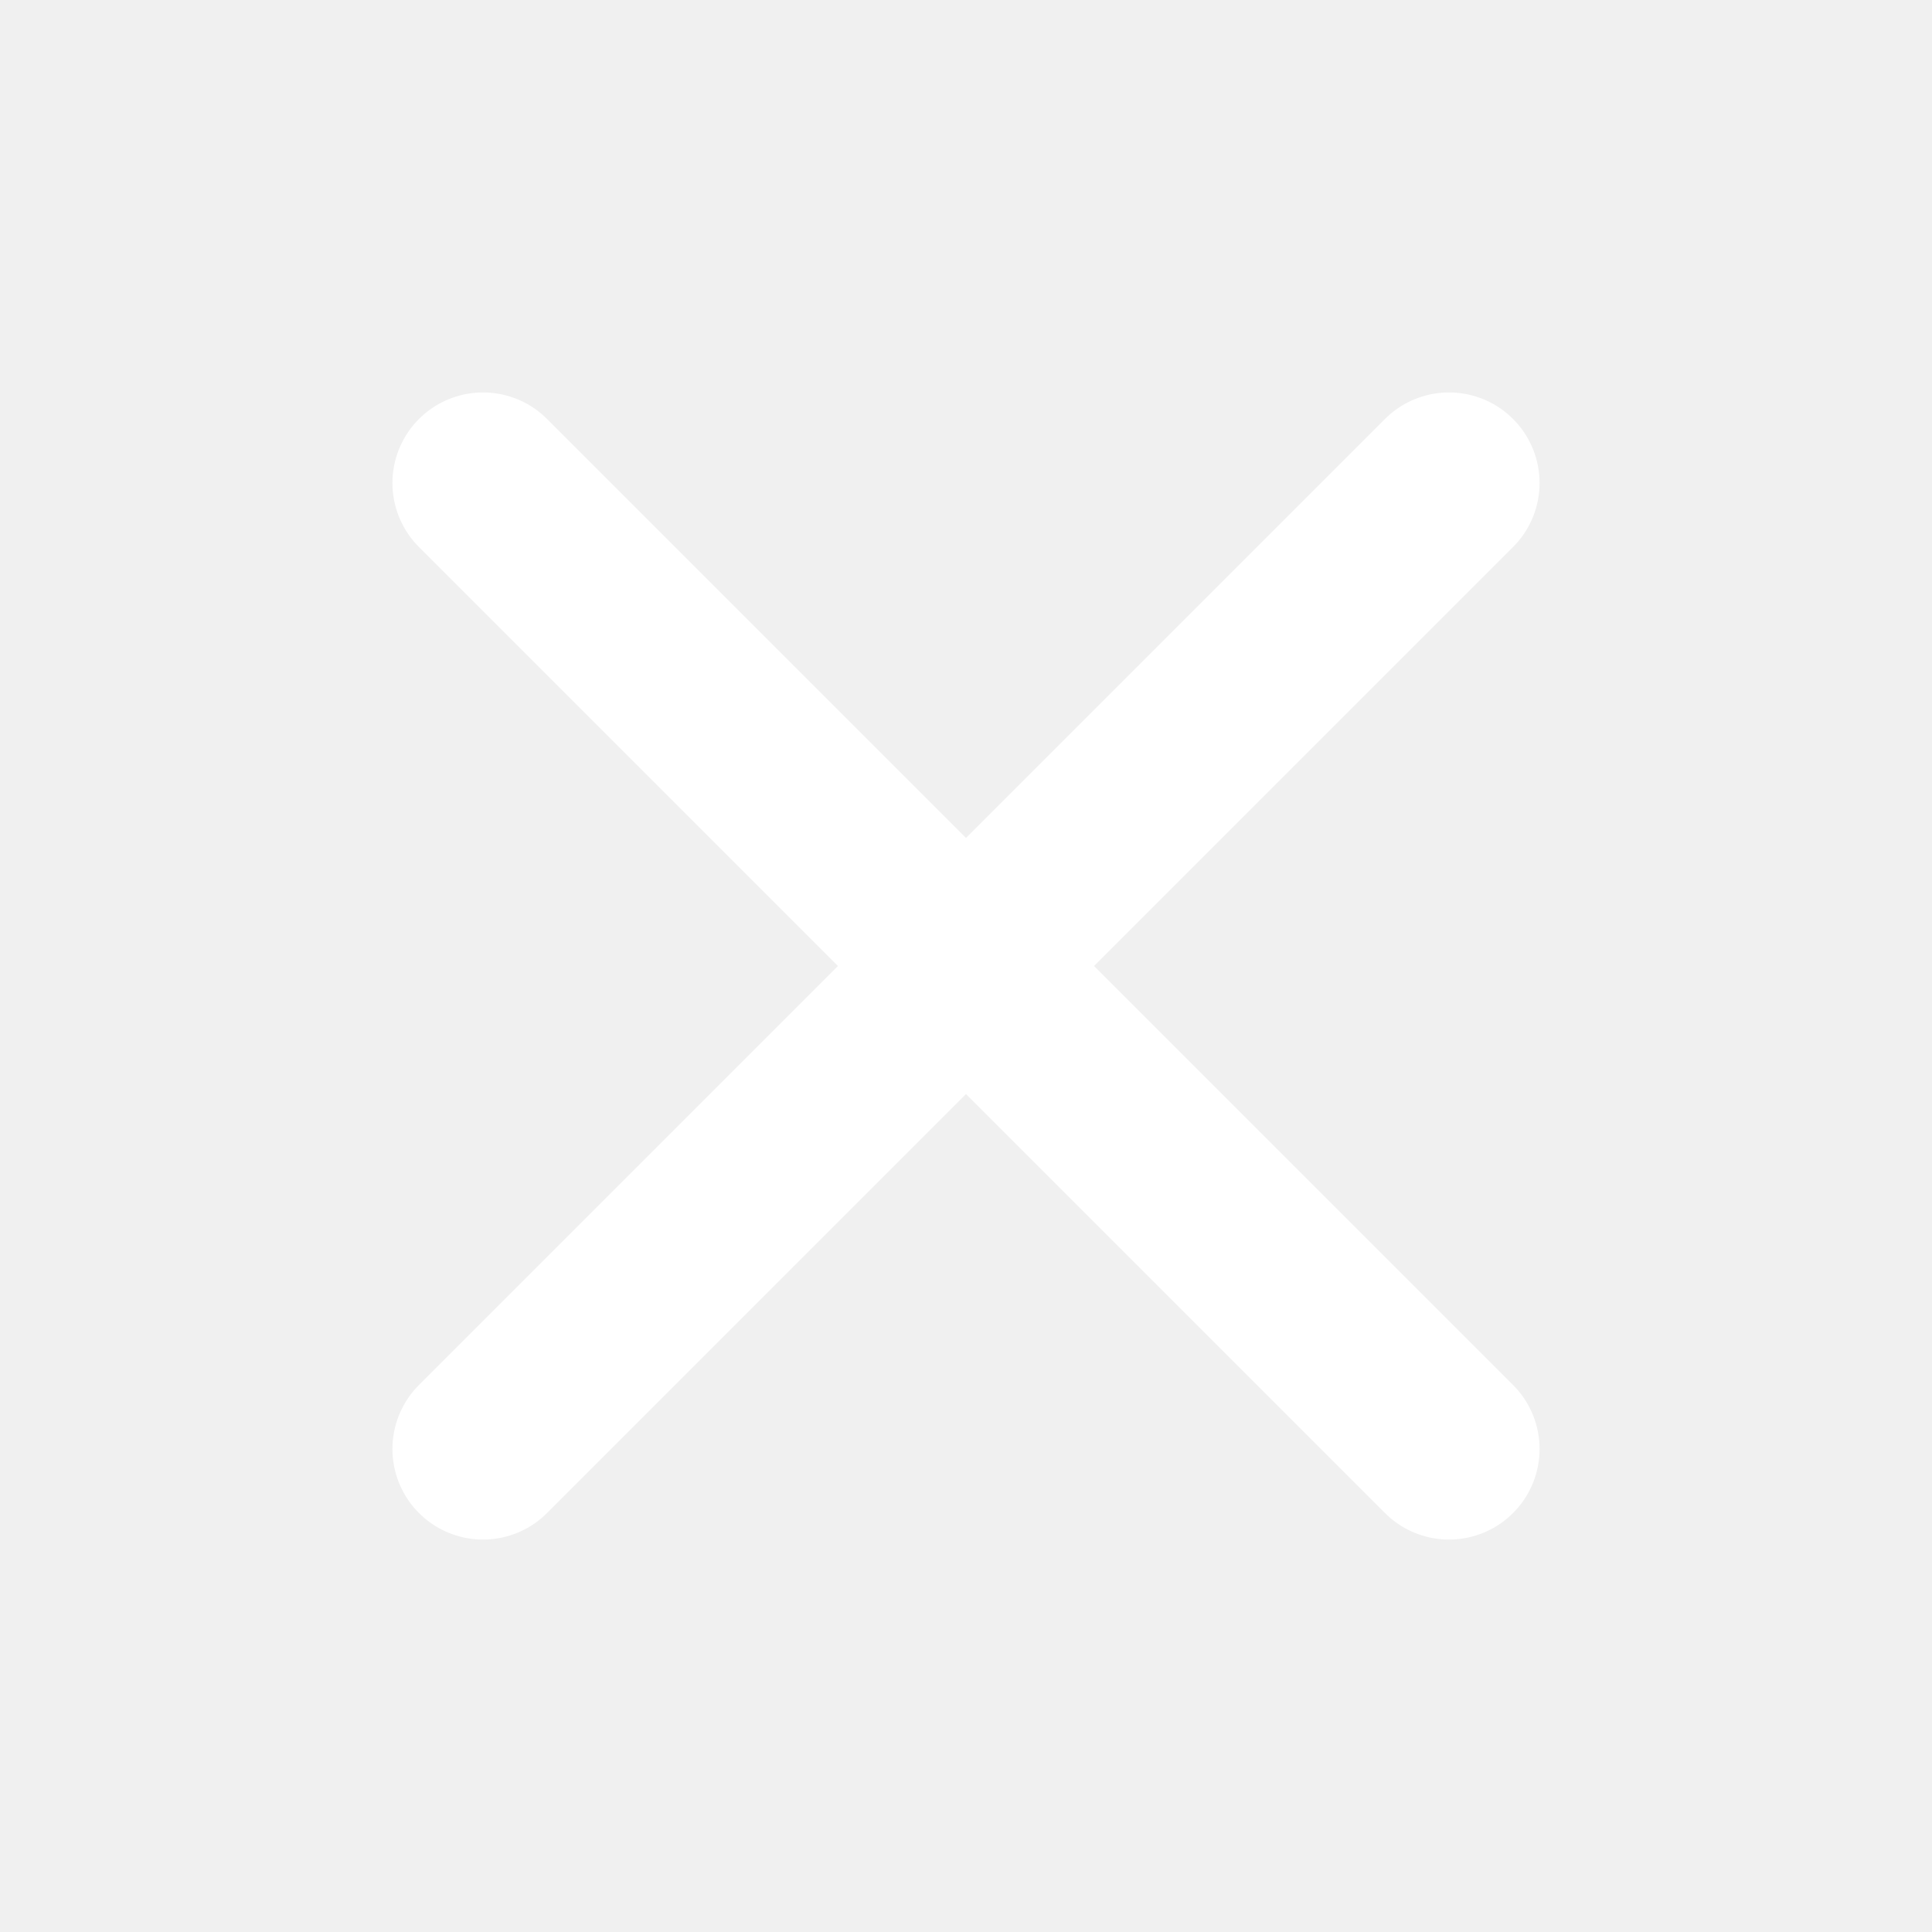
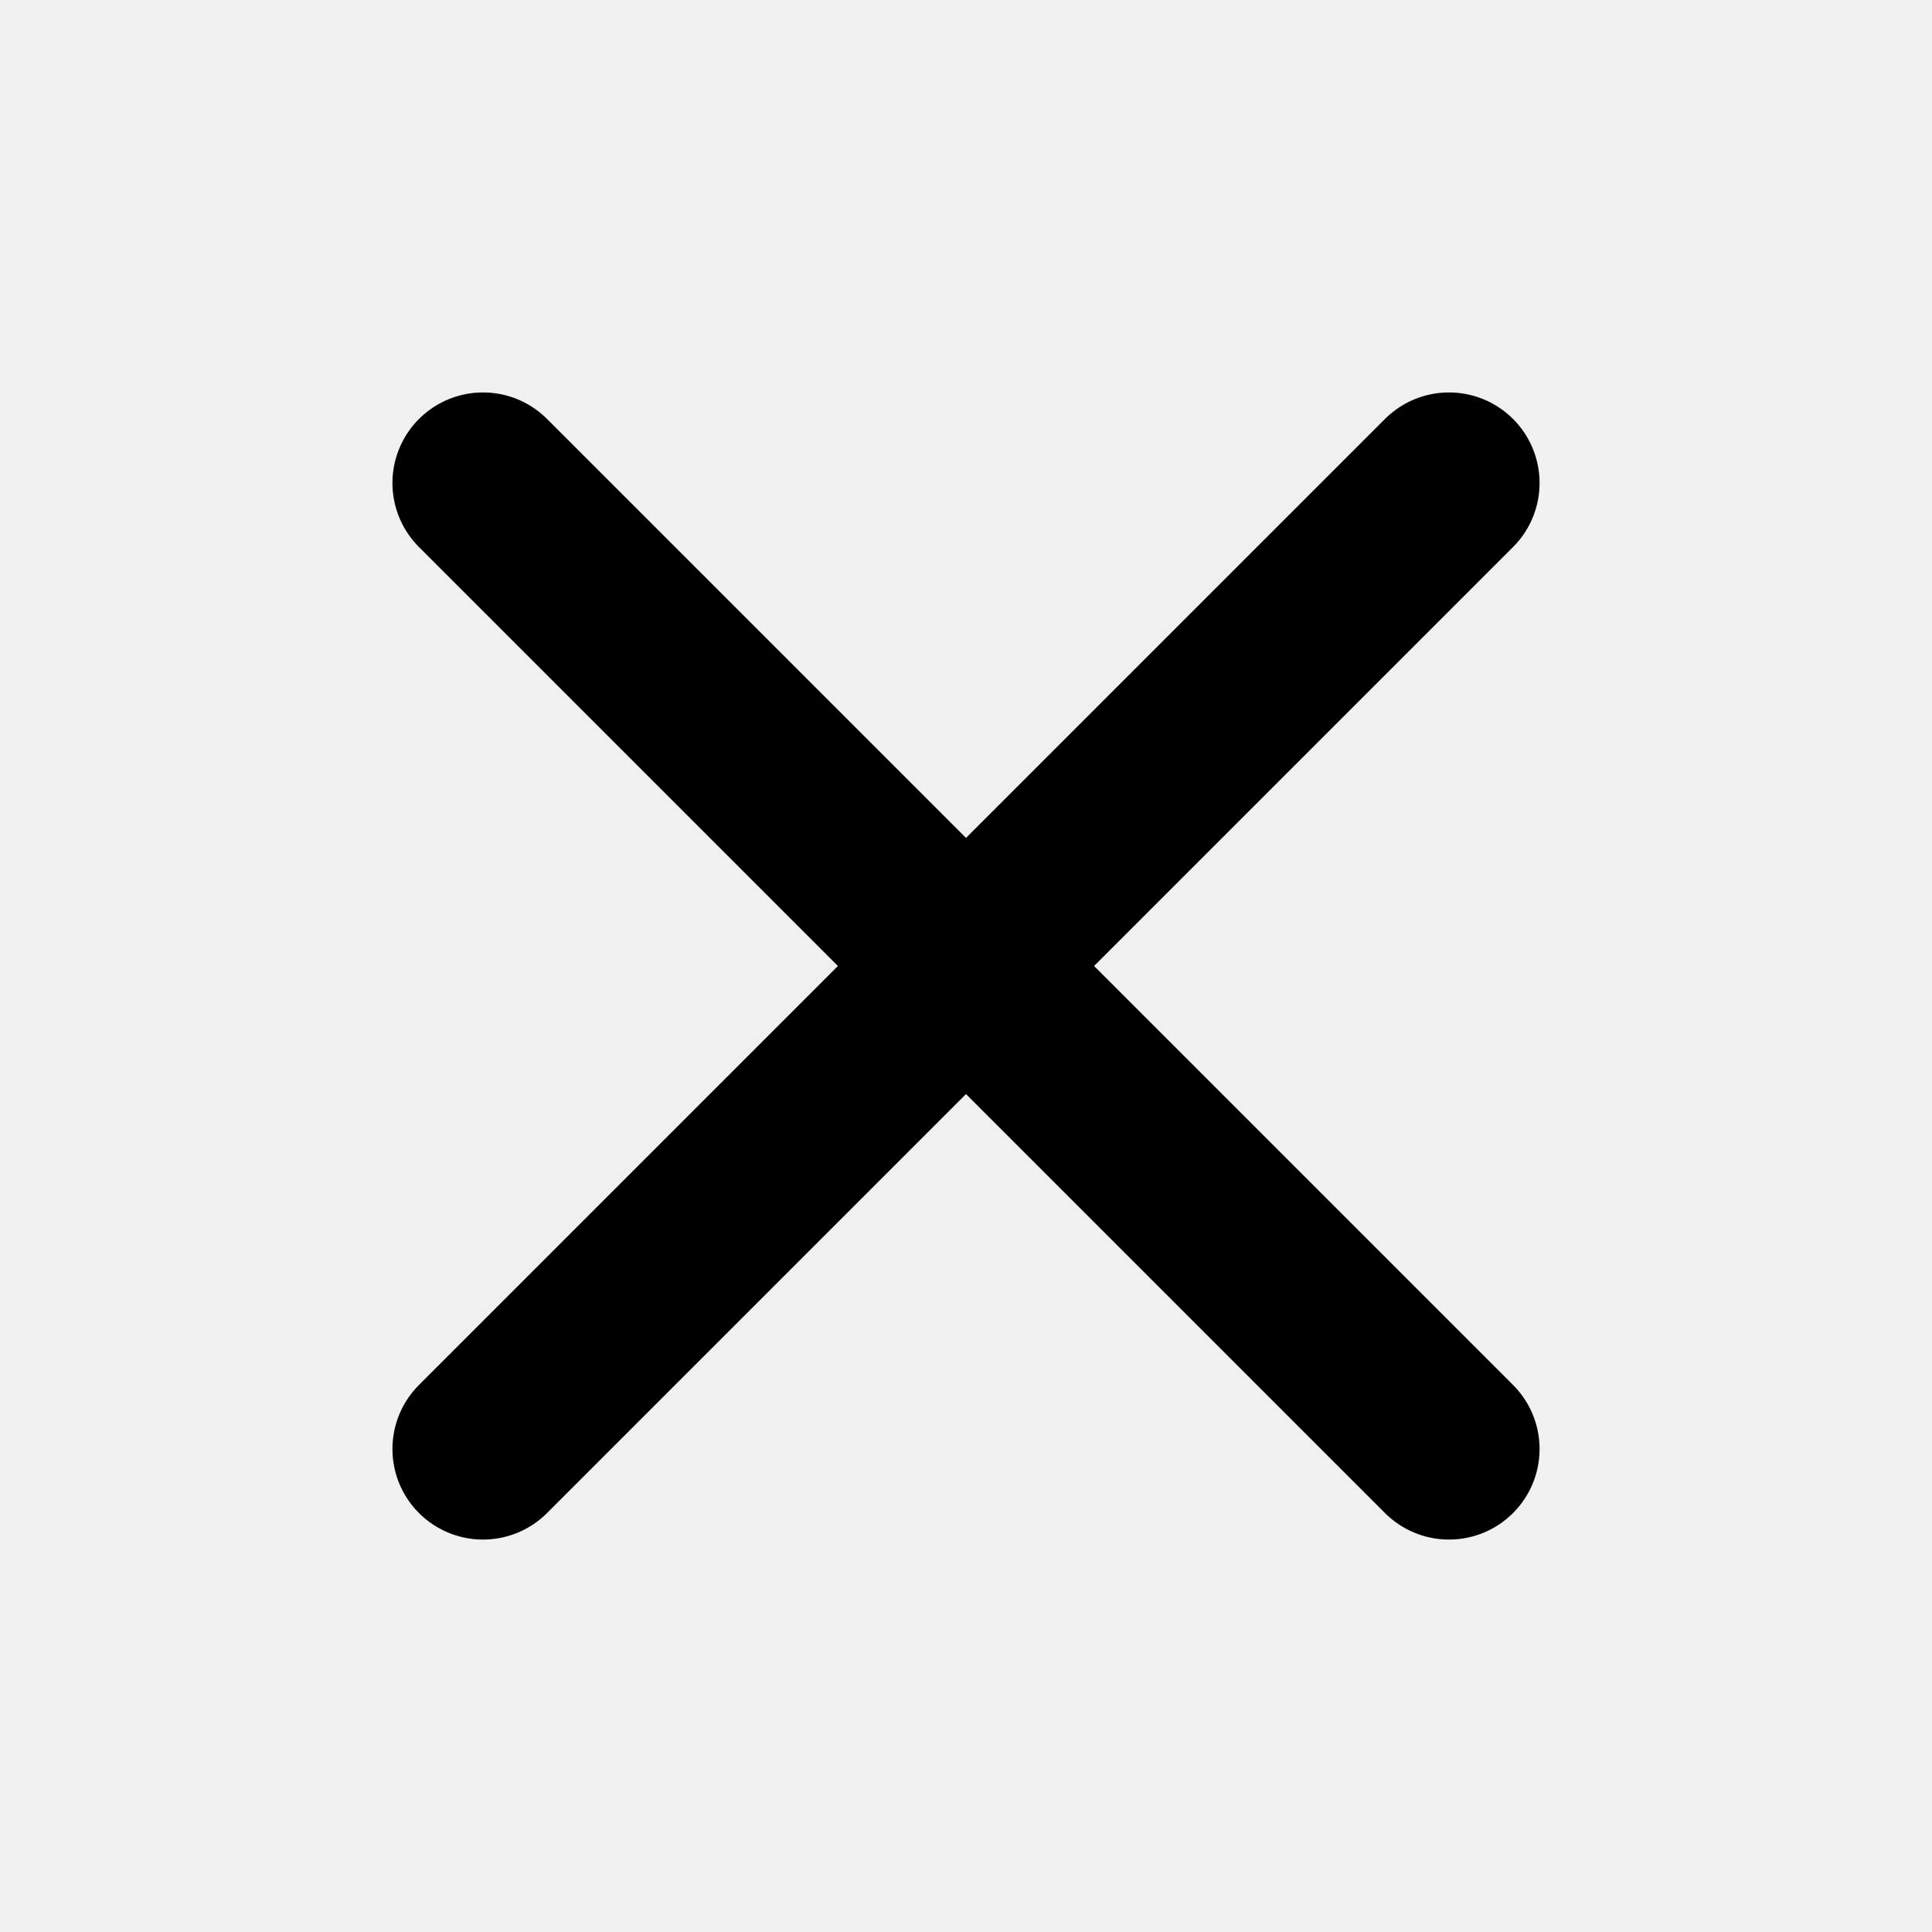
<svg xmlns="http://www.w3.org/2000/svg" width="16" height="16" viewBox="0 0 16 16" fill="none">
  <g id="x-close">
-     <path id="Icon" d="M12 4L4 12M4 4L12 12" stroke="white" stroke-width="1.5" stroke-linecap="round" stroke-linejoin="round" />
+     <path id="Icon" d="M12 4L4 12M4 4L12 12" stroke="currentColor" stroke-width="1.5" stroke-linecap="round" stroke-linejoin="round" />
  </g>
</svg>
